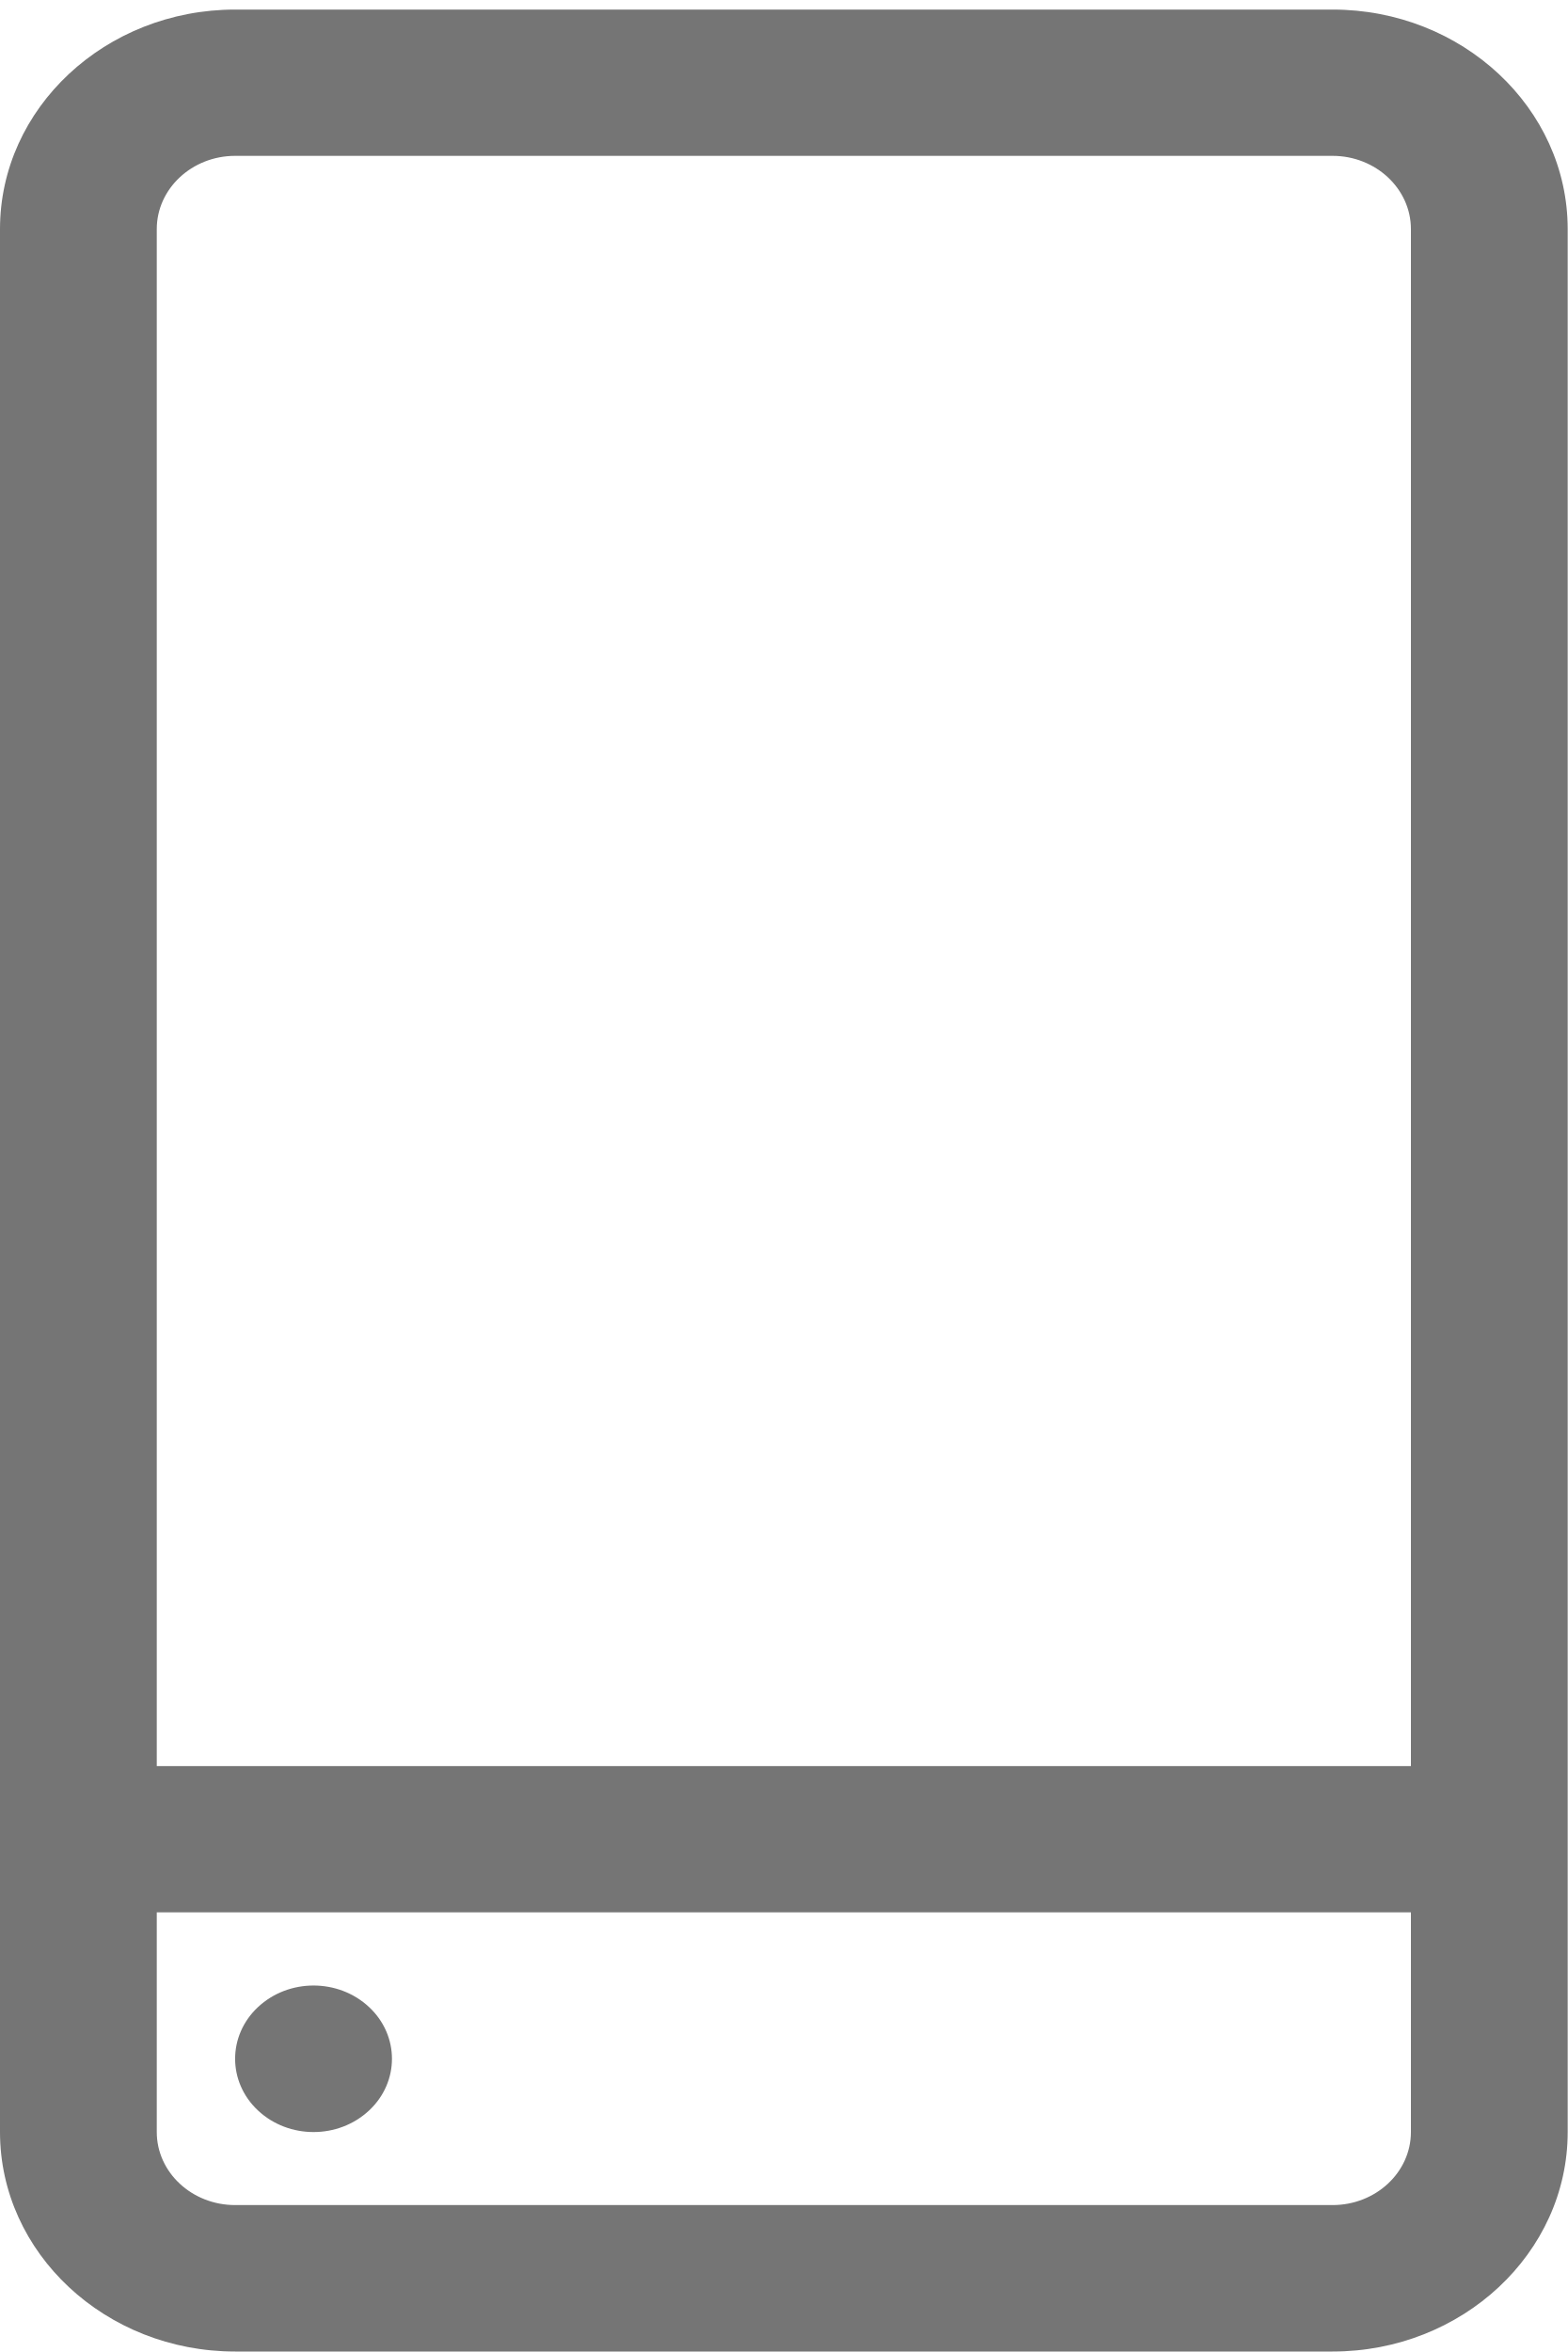
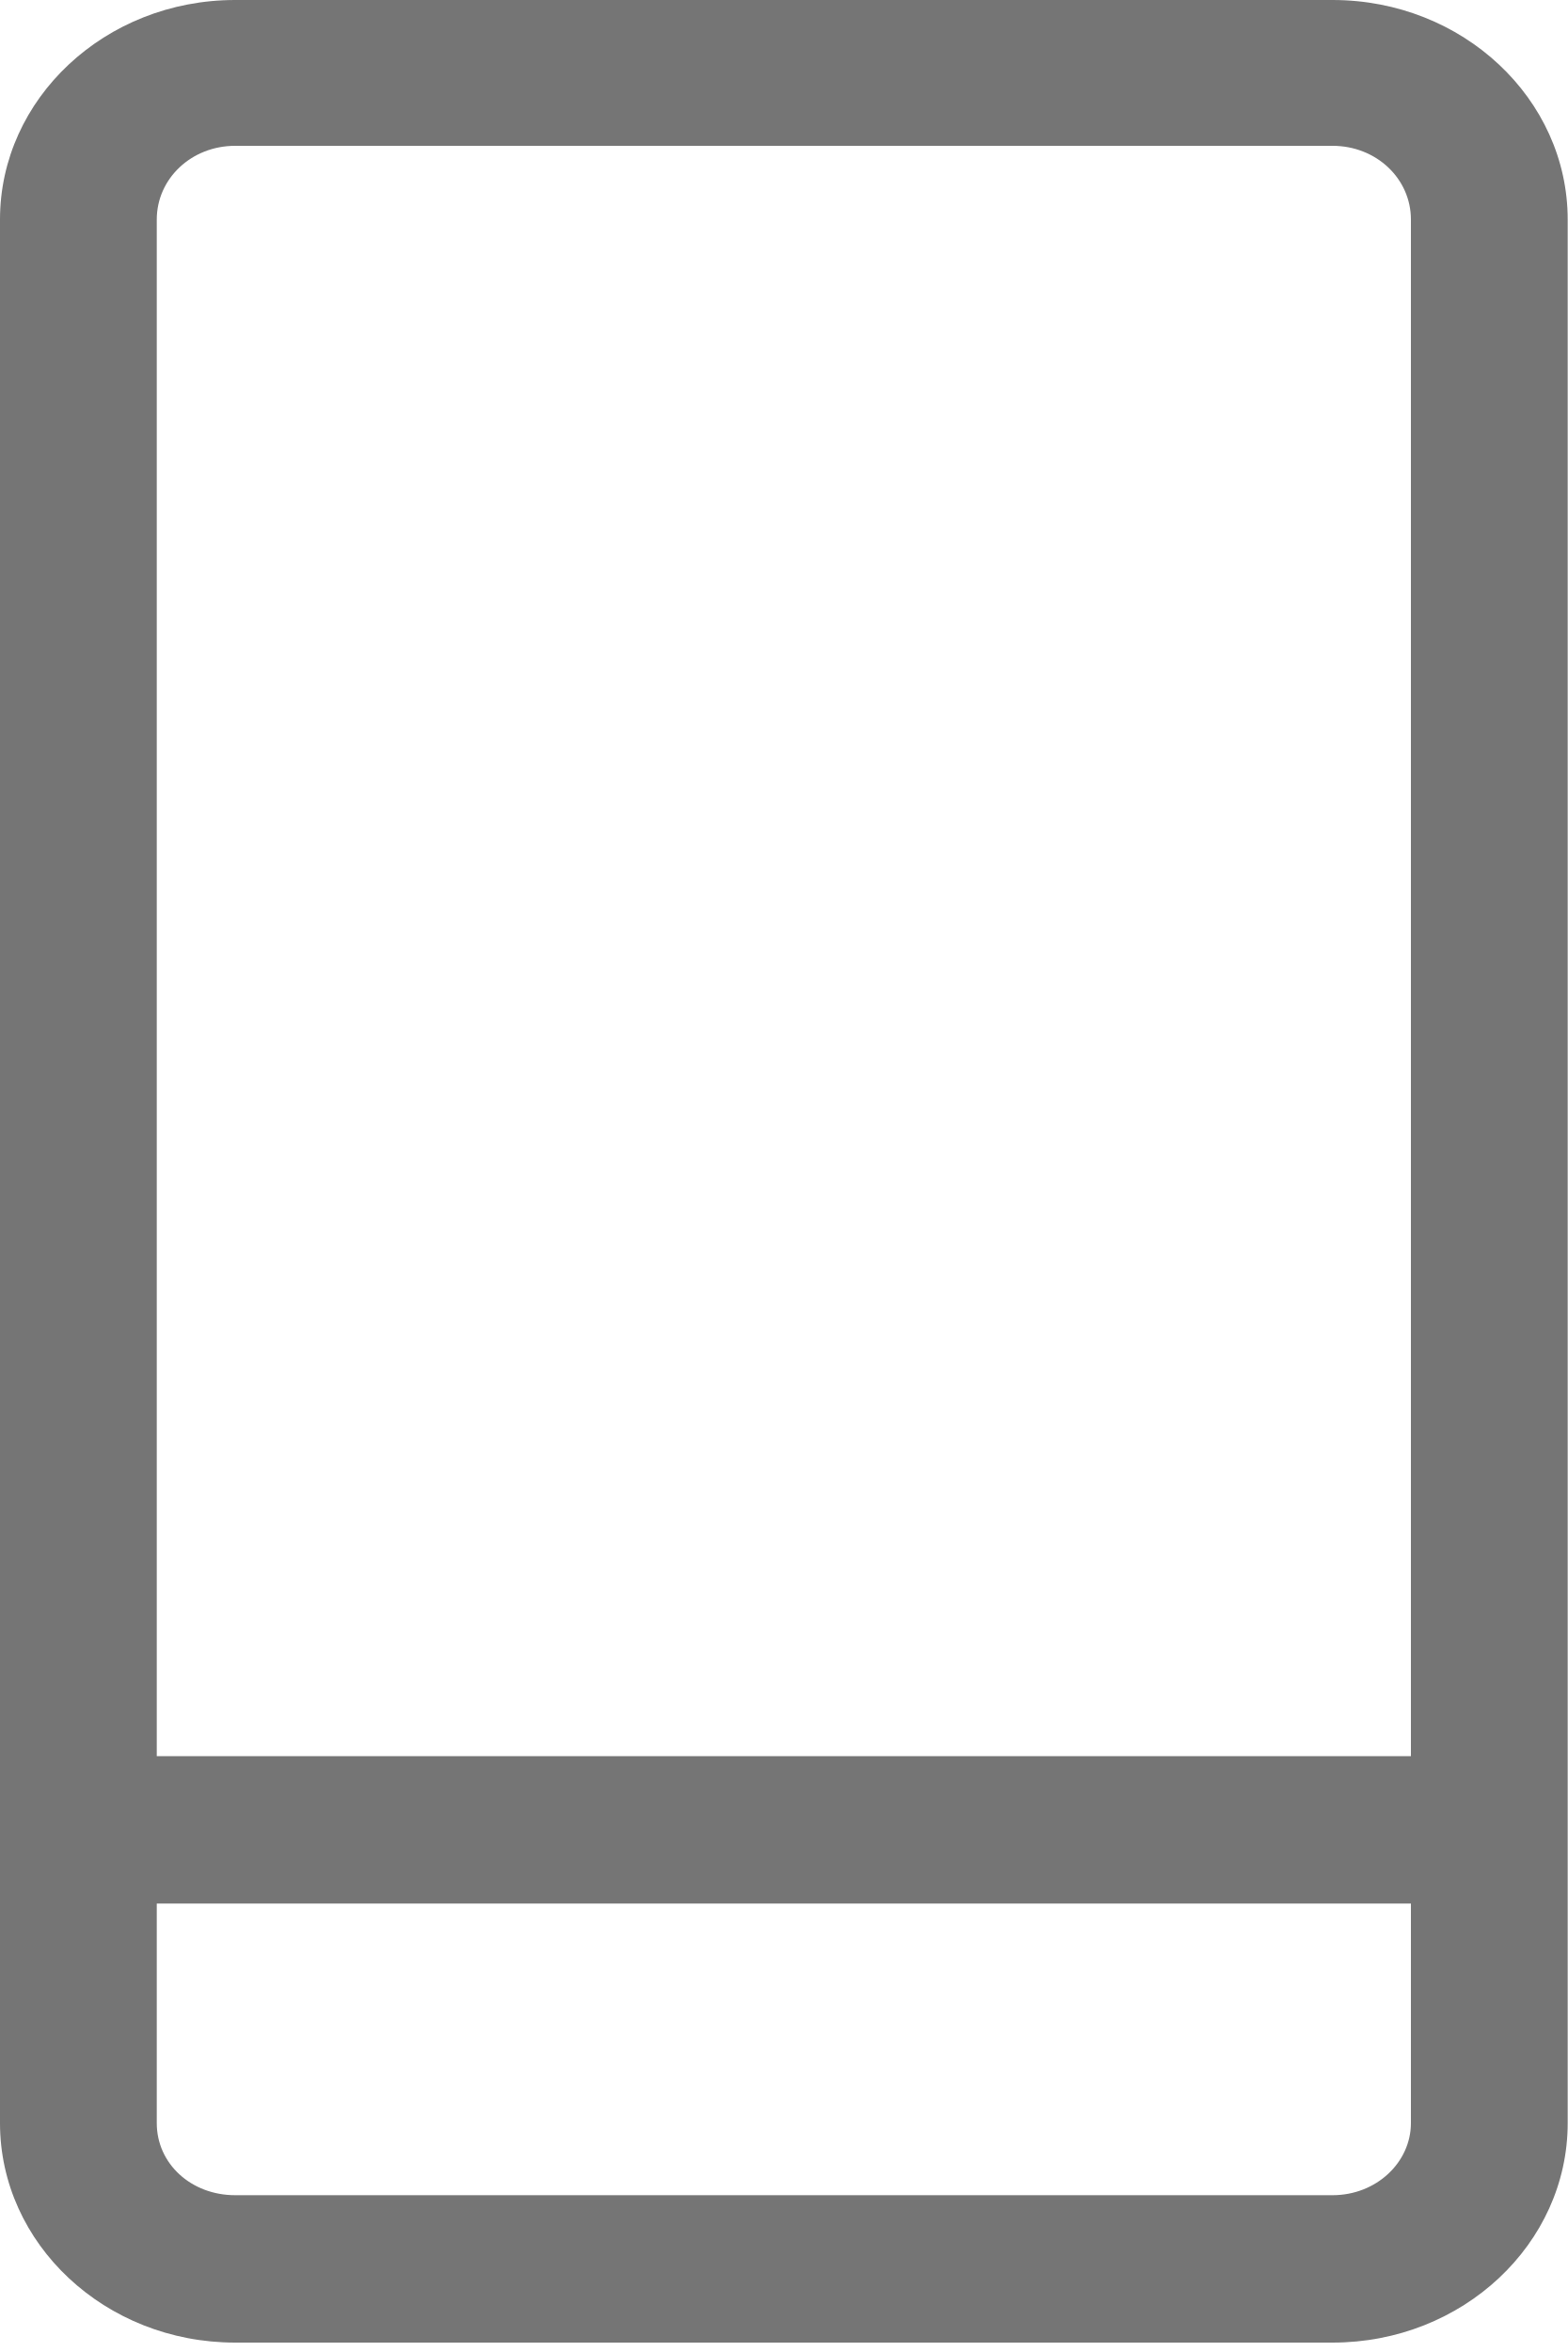
- <svg xmlns="http://www.w3.org/2000/svg" width="10" height="15" viewBox="0 0 10 15" fill="none">
-   <path d="M8.5 0.061H1.5C0.673 0.061 0 0.689 0 1.461V13.597C0 14.369 0.673 14.997 1.5 14.997H8.5C9.327 14.997 10 14.369 10 13.597V1.461C10 0.689 9.327 0.061 8.5 0.061ZM1.5 0.994H8.5C8.776 0.994 9 1.204 9 1.461V11.263H1V1.461C1 1.204 1.224 0.994 1.5 0.994ZM8.5 14.063H1.5C1.224 14.063 1 13.854 1 13.597V12.196H9V13.597C9 13.854 8.776 14.063 8.5 14.063Z" fill="#757575" />
-   <path d="M2.354 12.8C2.549 12.982 2.549 13.278 2.354 13.46C2.158 13.643 1.842 13.643 1.646 13.46C1.451 13.278 1.451 12.982 1.646 12.8C1.842 12.617 2.158 12.617 2.354 12.8Z" fill="#757575" />
+ <svg xmlns="http://www.w3.org/2000/svg" width="10" height="15" fill="none">
+   <path d="M8.5 0h-7C.67 0 0 .63 0 1.4v12.14c0 .77.67 1.4 1.5 1.4h7c.83 0 1.5-.63 1.5-1.4V1.4C10 .63 9.33 0 8.5 0zm-7 .93h7c.28 0 .5.21.5.47v9.8H1V1.4c0-.26.22-.47.5-.47zM8.5 14h-7c-.28 0-.5-.2-.5-.46v-1.4h8v1.4c0 .25-.22.46-.5.46z" fill="#757575" />
</svg>
